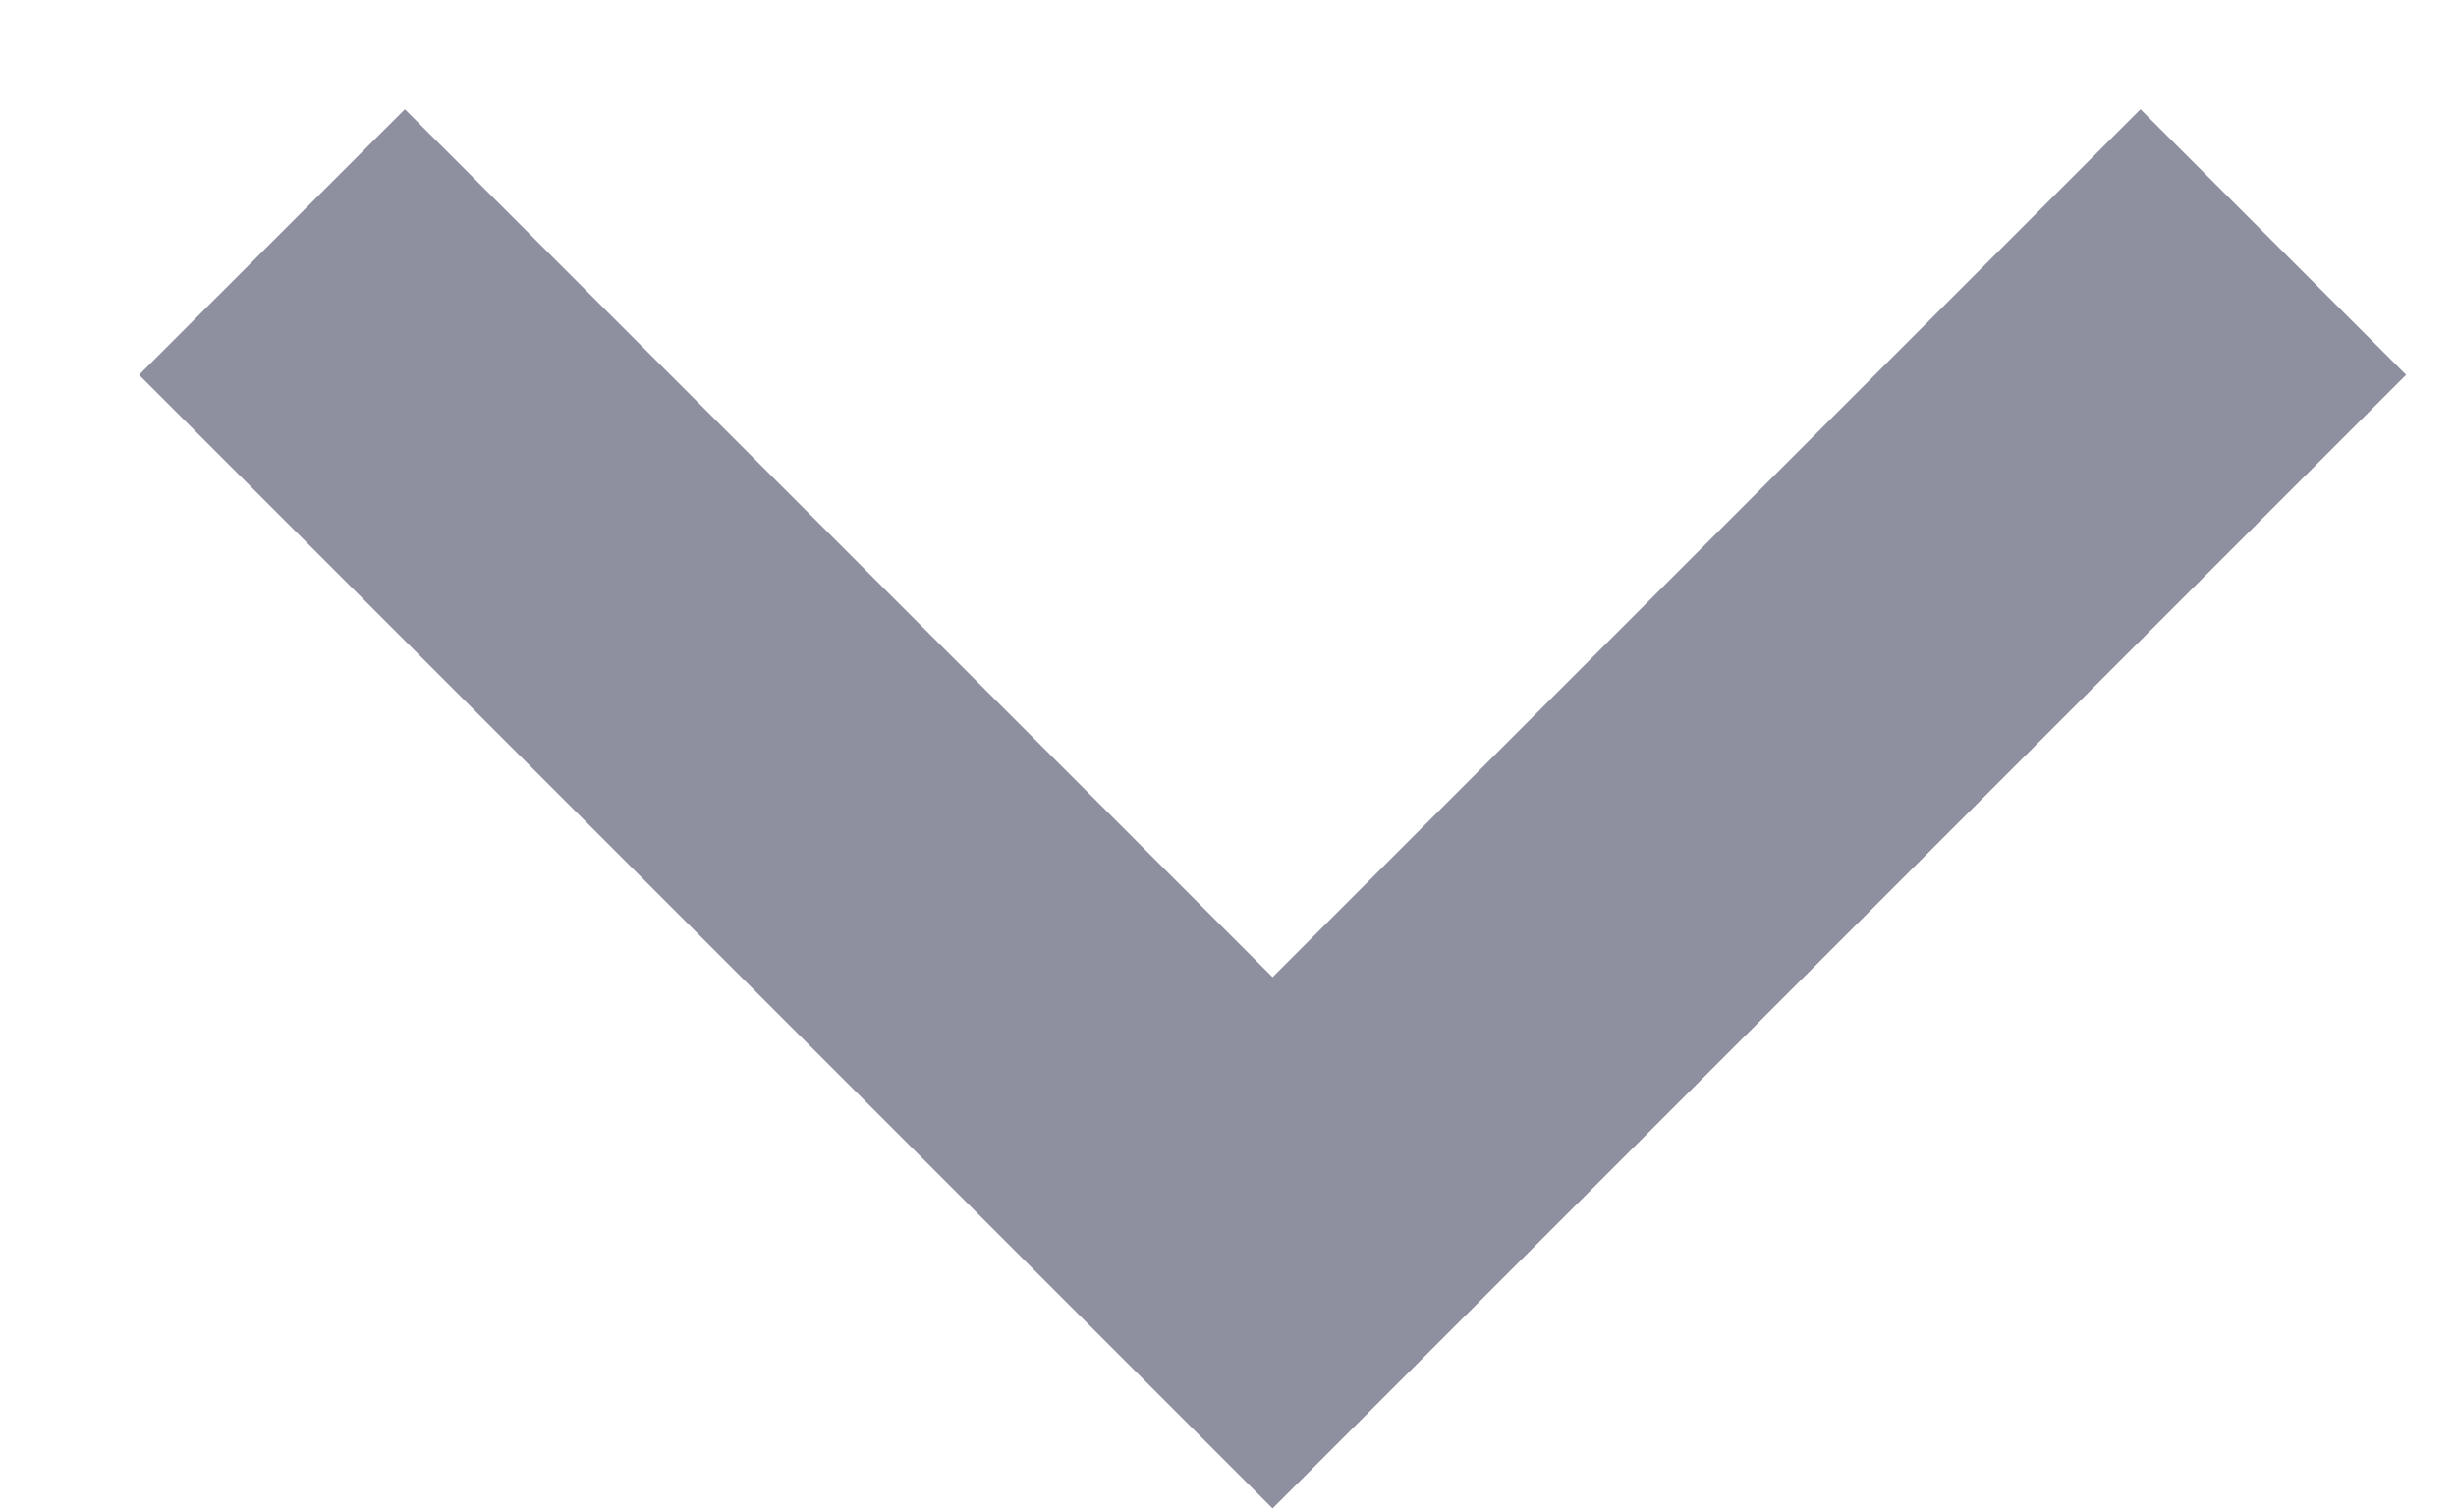
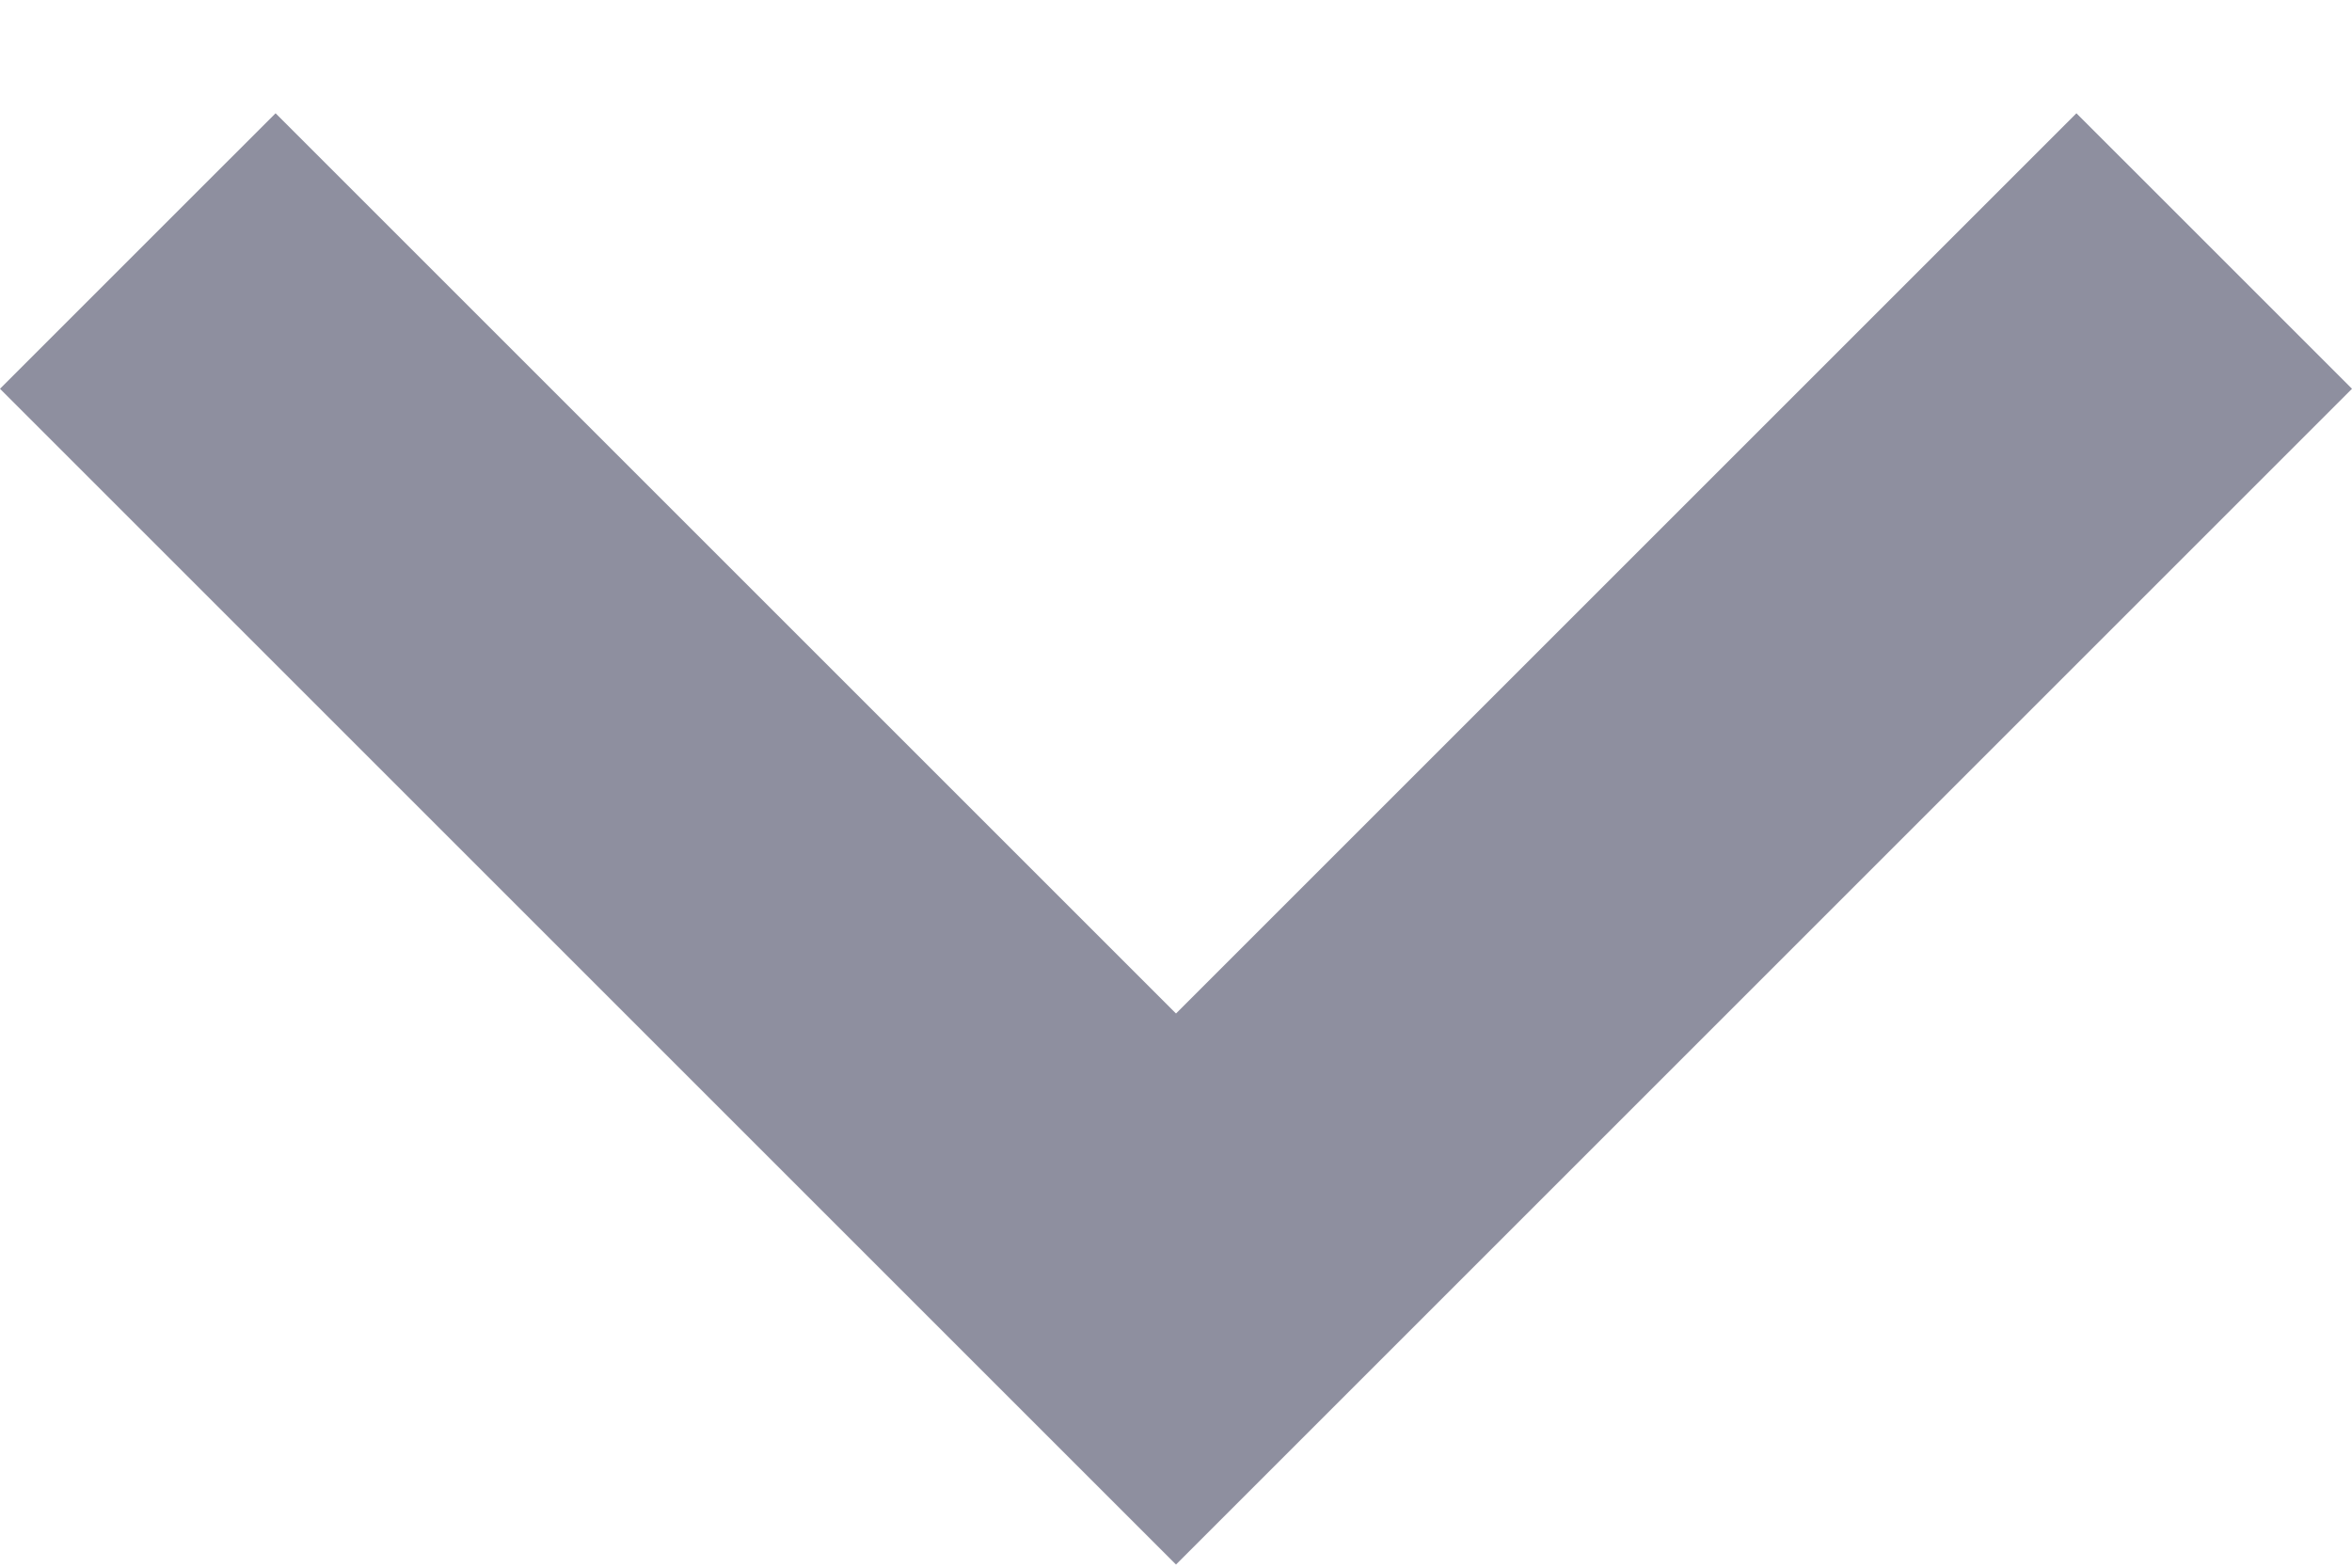
- <svg xmlns="http://www.w3.org/2000/svg" width="13" height="8" viewBox="0 0 13 8" fill="none">
-   <path d="M11.33 0.578L12.736 1.984L6.736 7.984L0.736 1.984L2.143 0.578L6.736 5.172L11.33 0.578Z" fill="#1F2041" fill-opacity="0.5" />
+ <svg xmlns="http://www.w3.org/2000/svg" width="12" height="8" viewBox="0 0 12 8" fill="none">
+   <path d="M10.594 0.578L12 1.984L6 7.984L0 1.984L1.406 0.578L6 5.172L10.594 0.578Z" fill="#1F2041" fill-opacity="0.5" />
</svg>
